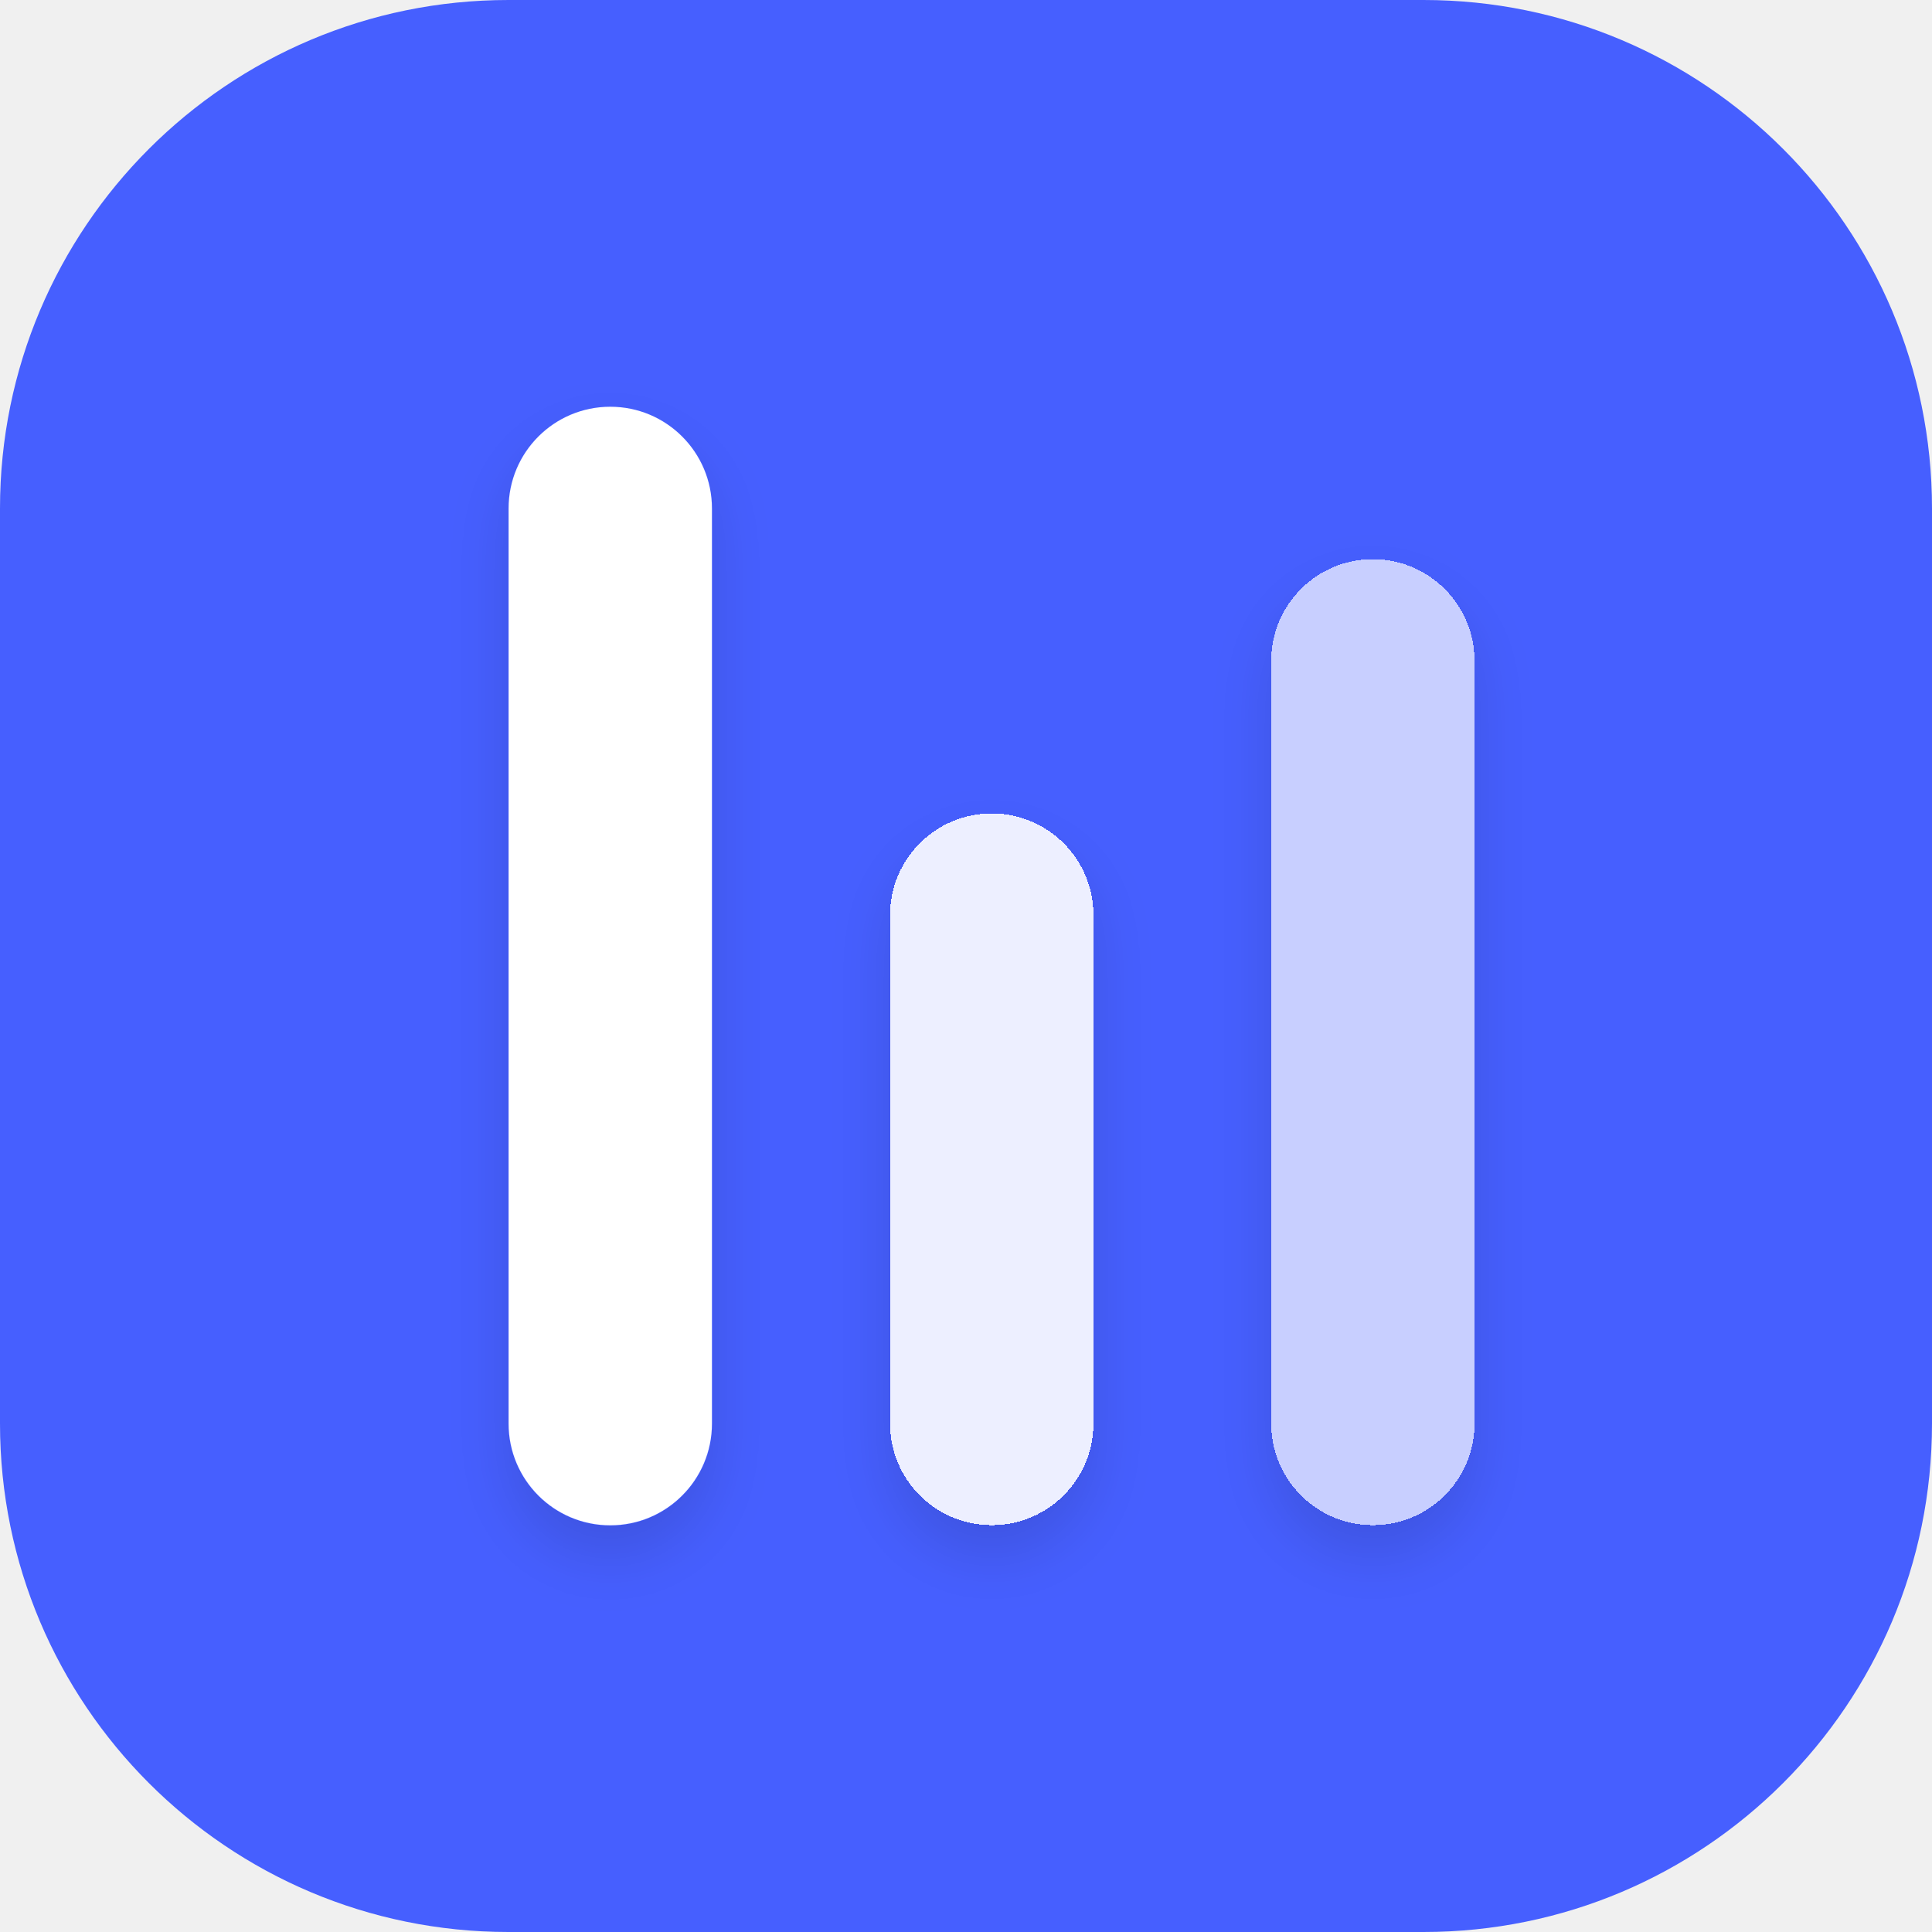
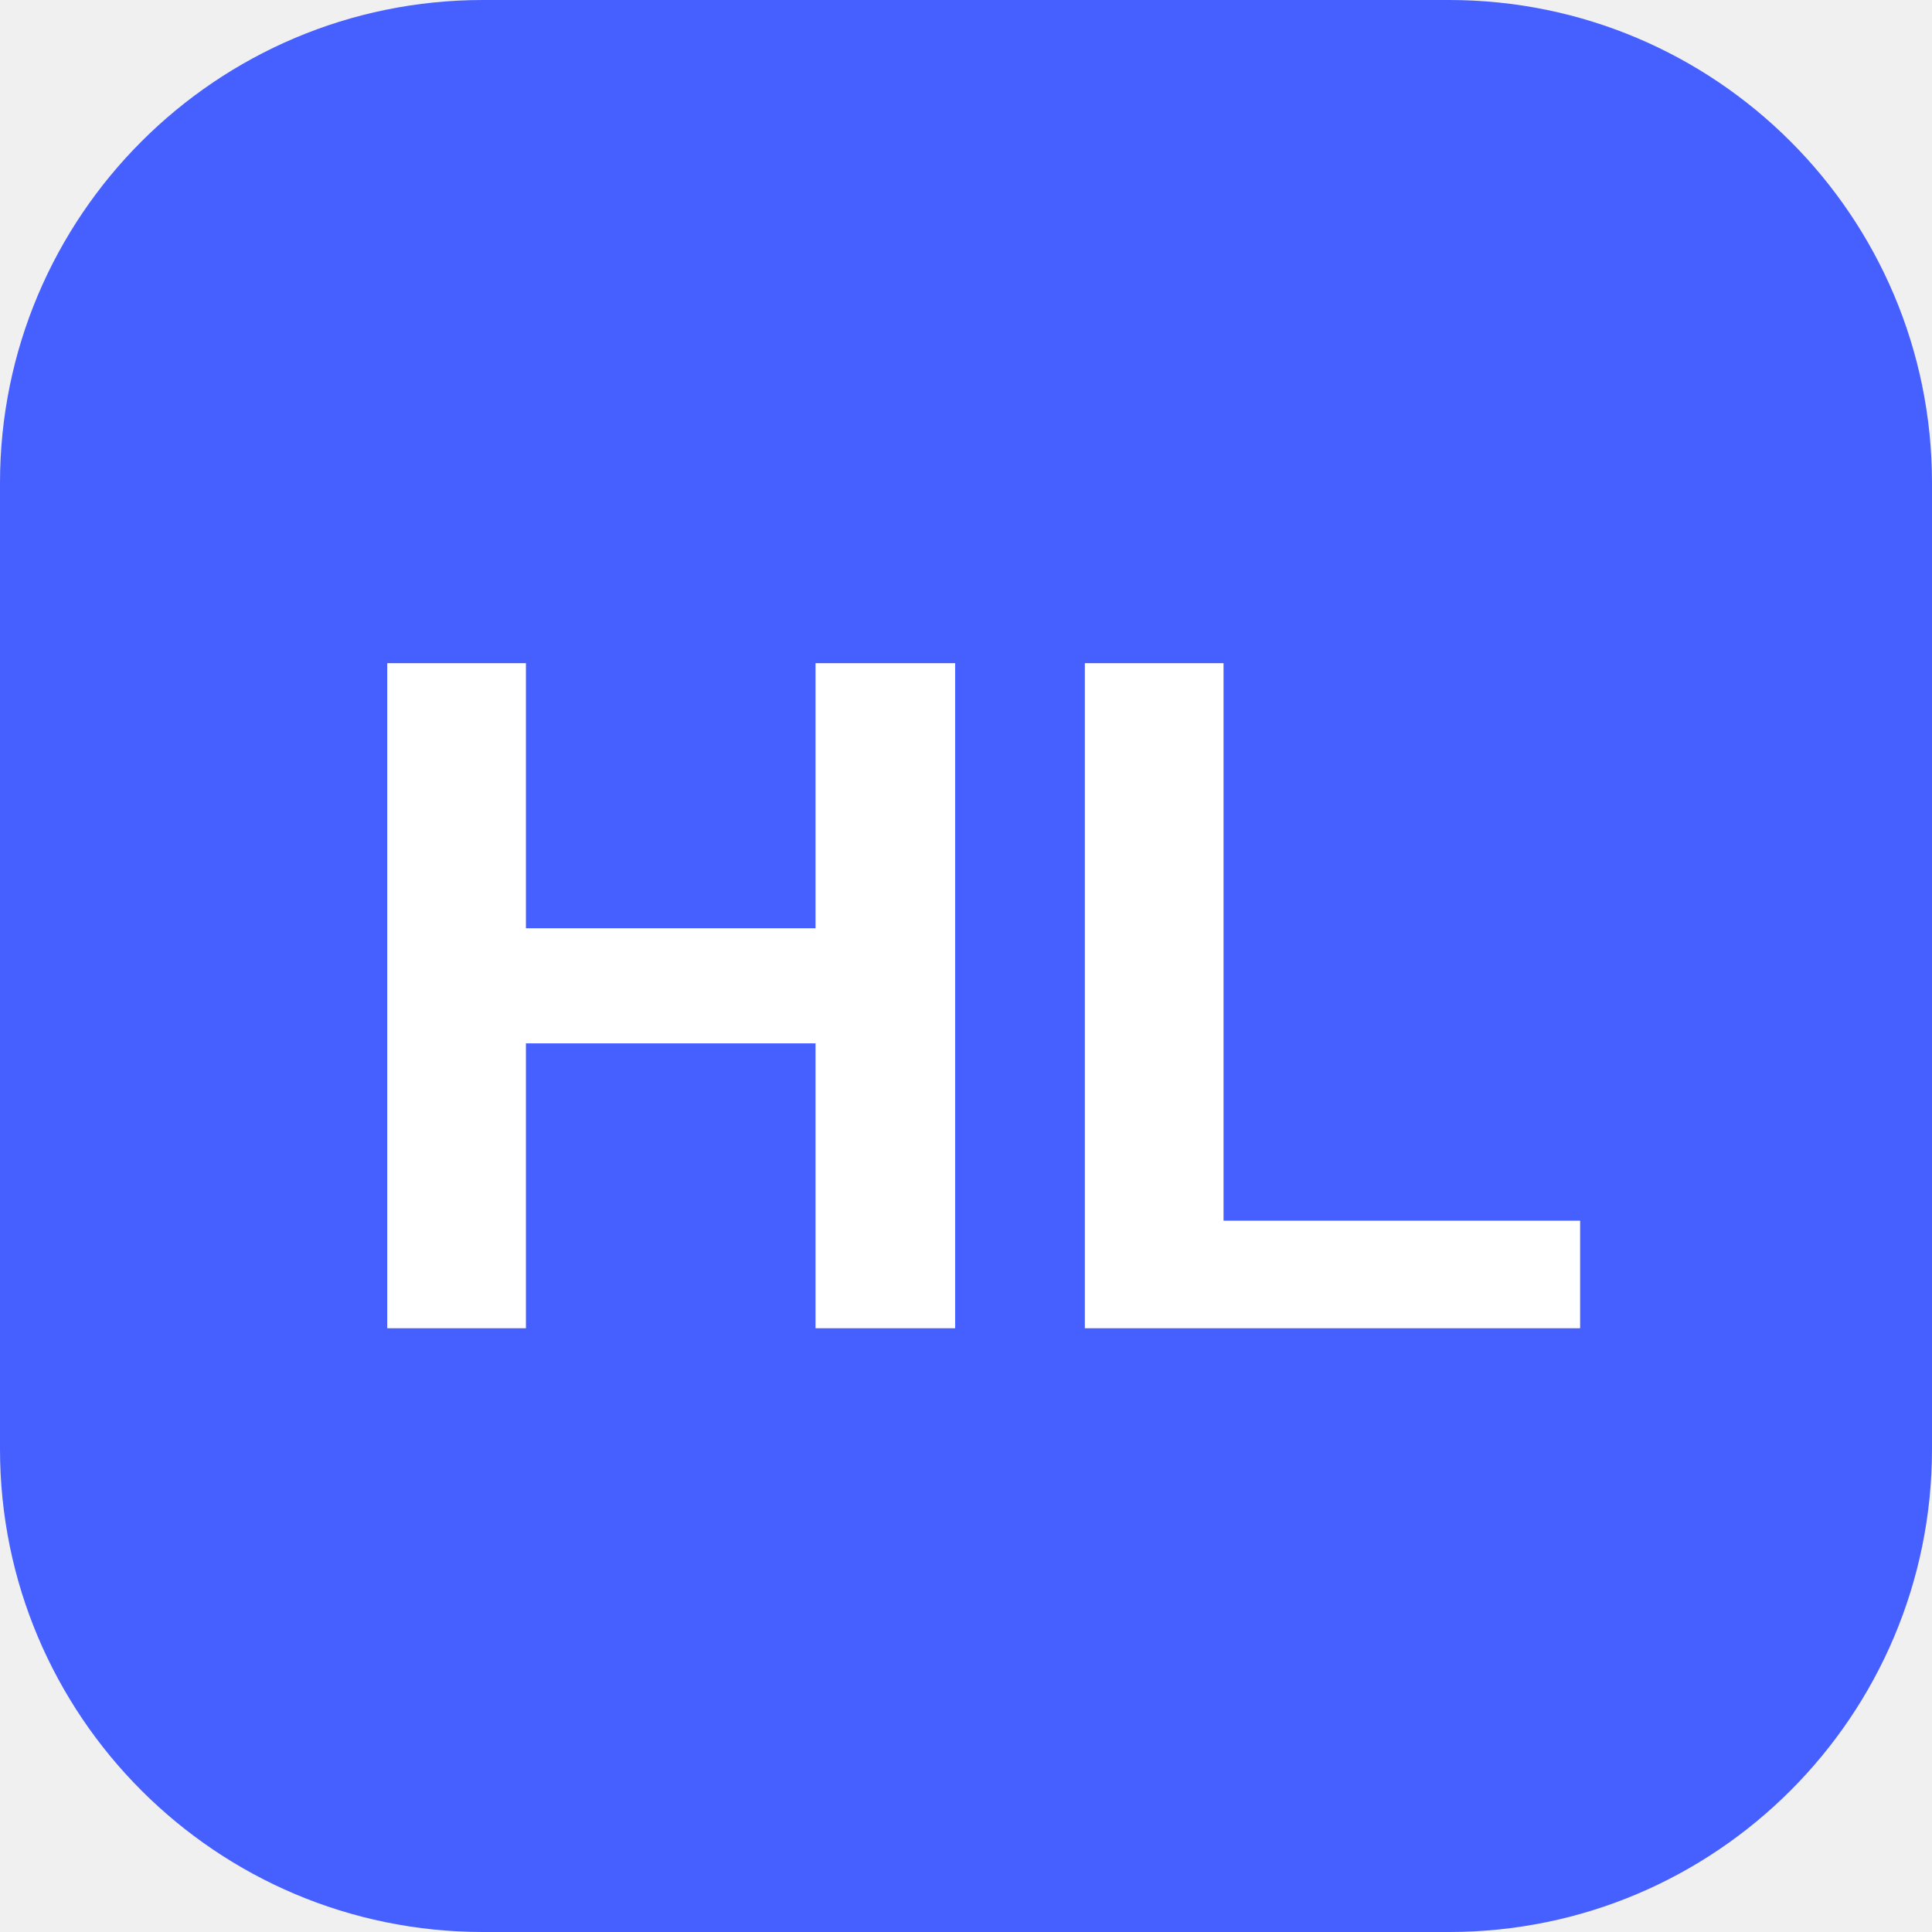
<svg xmlns="http://www.w3.org/2000/svg" width="32" height="32" viewBox="0 0 32 32" fill="none">
-   <path d="M0 8.421C0 3.77 3.77 0 8.421 0H23.579C28.23 0 32 3.77 32 8.421V23.579C32 28.23 28.23 32 23.579 32H8.421C3.77 32 0 28.23 0 23.579V8.421Z" fill="#465FFF" />
-   <g filter="url(#filter0_d_1884_16361)">
-     <path d="M8.424 8.422C8.424 7.491 9.178 6.737 10.108 6.737C11.038 6.737 11.792 7.491 11.792 8.422V23.579C11.792 24.51 11.038 25.264 10.108 25.264C9.178 25.264 8.424 24.51 8.424 23.579V8.422Z" fill="white" />
-   </g>
-   <g filter="url(#filter1_d_1884_16361)">
-     <path d="M14.742 15.157C14.742 14.227 15.496 13.473 16.426 13.473C17.357 13.473 18.111 14.227 18.111 15.157V23.578C18.111 24.508 17.357 25.262 16.426 25.262C15.496 25.262 14.742 24.508 14.742 23.578V15.157Z" fill="white" fill-opacity="0.9" shape-rendering="crispEdges" />
-   </g>
-   <g filter="url(#filter2_d_1884_16361)">
-     <path d="M21.055 10.946C21.055 10.016 21.809 9.262 22.739 9.262C23.669 9.262 24.423 10.016 24.423 10.946V23.578C24.423 24.508 23.669 25.262 22.739 25.262C21.809 25.262 21.055 24.508 21.055 23.578V10.946Z" fill="white" fill-opacity="0.7" shape-rendering="crispEdges" />
-   </g>
-   <defs>
-     <filter id="filter0_d_1884_16361" x="7.424" y="6.237" width="5.368" height="20.526" filterUnits="userSpaceOnUse" color-interpolation-filters="sRGB">
-       <feFlood flood-opacity="0" result="BackgroundImageFix" />
-       <feColorMatrix in="SourceAlpha" type="matrix" values="0 0 0 0 0 0 0 0 0 0 0 0 0 0 0 0 0 0 127 0" result="hardAlpha" />
-       <feOffset dy="0.5" />
-       <feGaussianBlur stdDeviation="0.5" />
-       <feComposite in2="hardAlpha" operator="out" />
-       <feColorMatrix type="matrix" values="0 0 0 0 0 0 0 0 0 0 0 0 0 0 0 0 0 0 0.12 0" />
-       <feBlend mode="normal" in2="BackgroundImageFix" result="effect1_dropShadow_1884_16361" />
-       <feBlend mode="normal" in="SourceGraphic" in2="effect1_dropShadow_1884_16361" result="shape" />
-     </filter>
-     <filter id="filter1_d_1884_16361" x="13.742" y="12.973" width="5.368" height="13.789" filterUnits="userSpaceOnUse" color-interpolation-filters="sRGB">
-       <feFlood flood-opacity="0" result="BackgroundImageFix" />
-       <feColorMatrix in="SourceAlpha" type="matrix" values="0 0 0 0 0 0 0 0 0 0 0 0 0 0 0 0 0 0 127 0" result="hardAlpha" />
-       <feOffset dy="0.5" />
-       <feGaussianBlur stdDeviation="0.5" />
-       <feComposite in2="hardAlpha" operator="out" />
-       <feColorMatrix type="matrix" values="0 0 0 0 0 0 0 0 0 0 0 0 0 0 0 0 0 0 0.12 0" />
-       <feBlend mode="normal" in2="BackgroundImageFix" result="effect1_dropShadow_1884_16361" />
-       <feBlend mode="normal" in="SourceGraphic" in2="effect1_dropShadow_1884_16361" result="shape" />
-     </filter>
-     <filter id="filter2_d_1884_16361" x="20.055" y="8.762" width="5.368" height="18" filterUnits="userSpaceOnUse" color-interpolation-filters="sRGB">
-       <feFlood flood-opacity="0" result="BackgroundImageFix" />
-       <feColorMatrix in="SourceAlpha" type="matrix" values="0 0 0 0 0 0 0 0 0 0 0 0 0 0 0 0 0 0 127 0" result="hardAlpha" />
-       <feOffset dy="0.5" />
-       <feGaussianBlur stdDeviation="0.5" />
-       <feComposite in2="hardAlpha" operator="out" />
-       <feColorMatrix type="matrix" values="0 0 0 0 0 0 0 0 0 0 0 0 0 0 0 0 0 0 0.12 0" />
-       <feBlend mode="normal" in2="BackgroundImageFix" result="effect1_dropShadow_1884_16361" />
-       <feBlend mode="normal" in="SourceGraphic" in2="effect1_dropShadow_1884_16361" result="shape" />
-     </filter>
-   </defs>
+   <rect width="32" height="32" rx="8" fill="#465FFF" />
+   <text x="16" y="22" font-family="Arial, sans-serif" font-size="16" font-weight="700" fill="#FFFFFF" text-anchor="middle">
+     HL
+   </text>
</svg>
